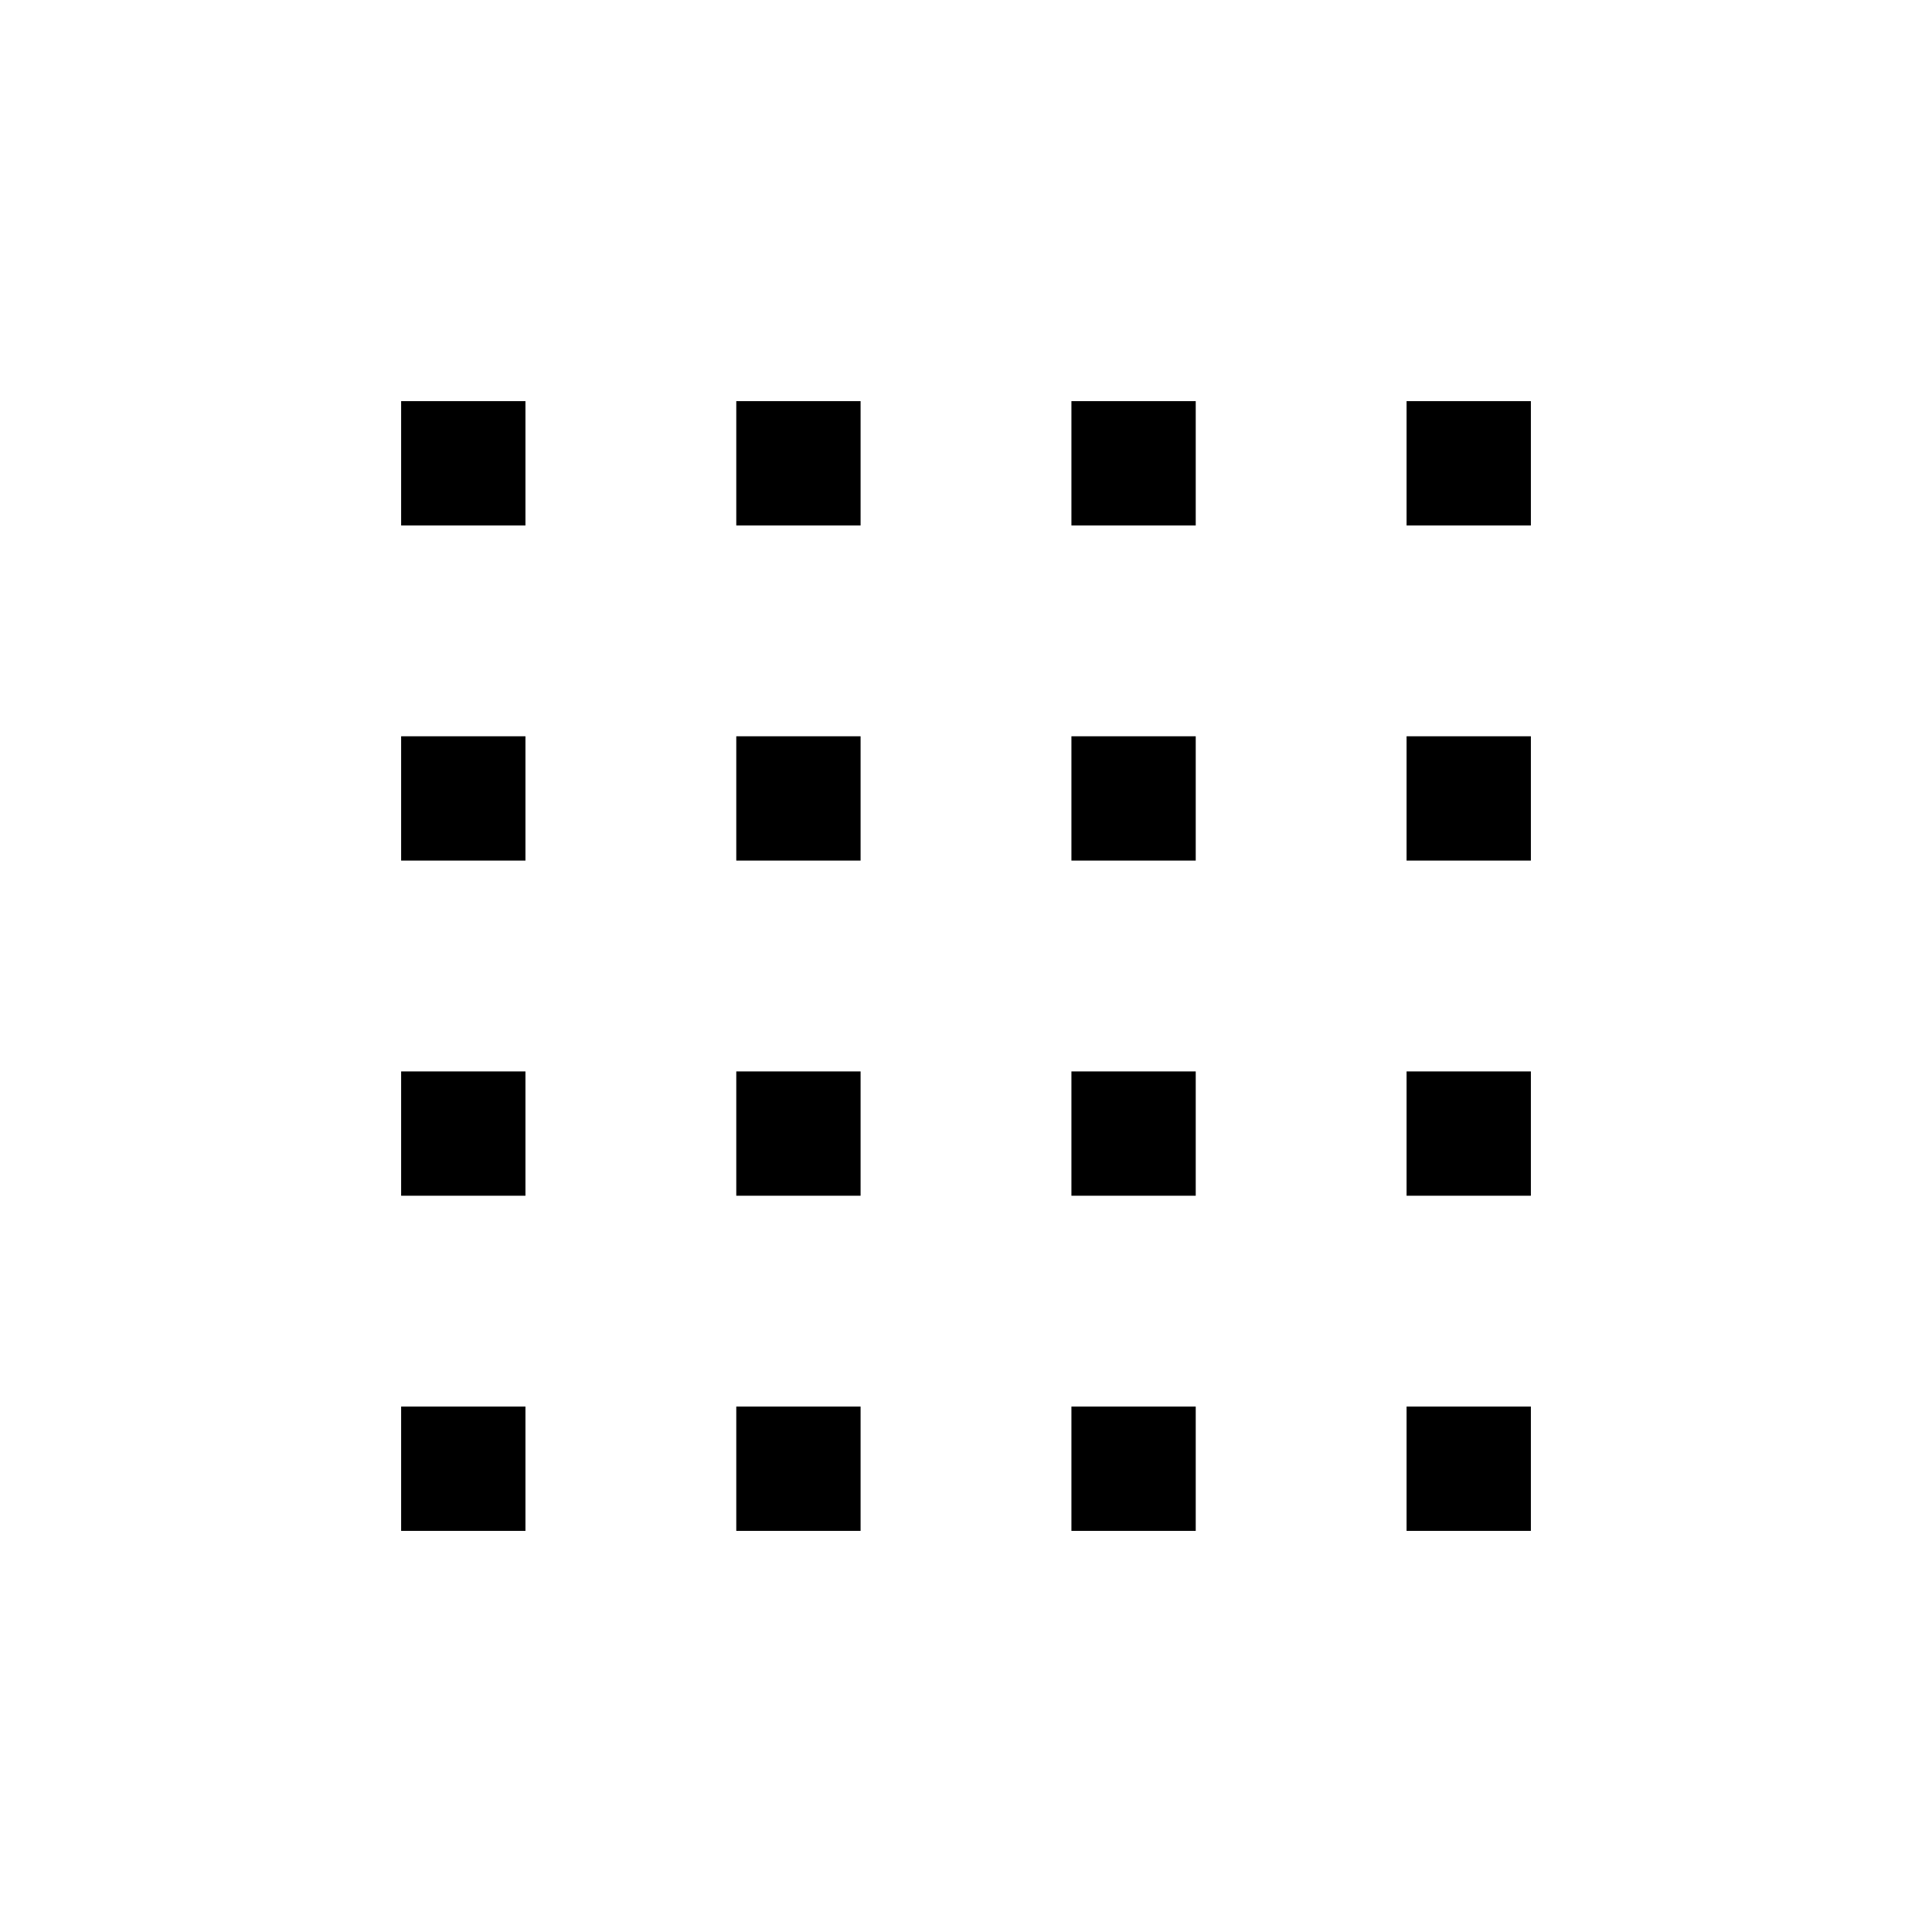
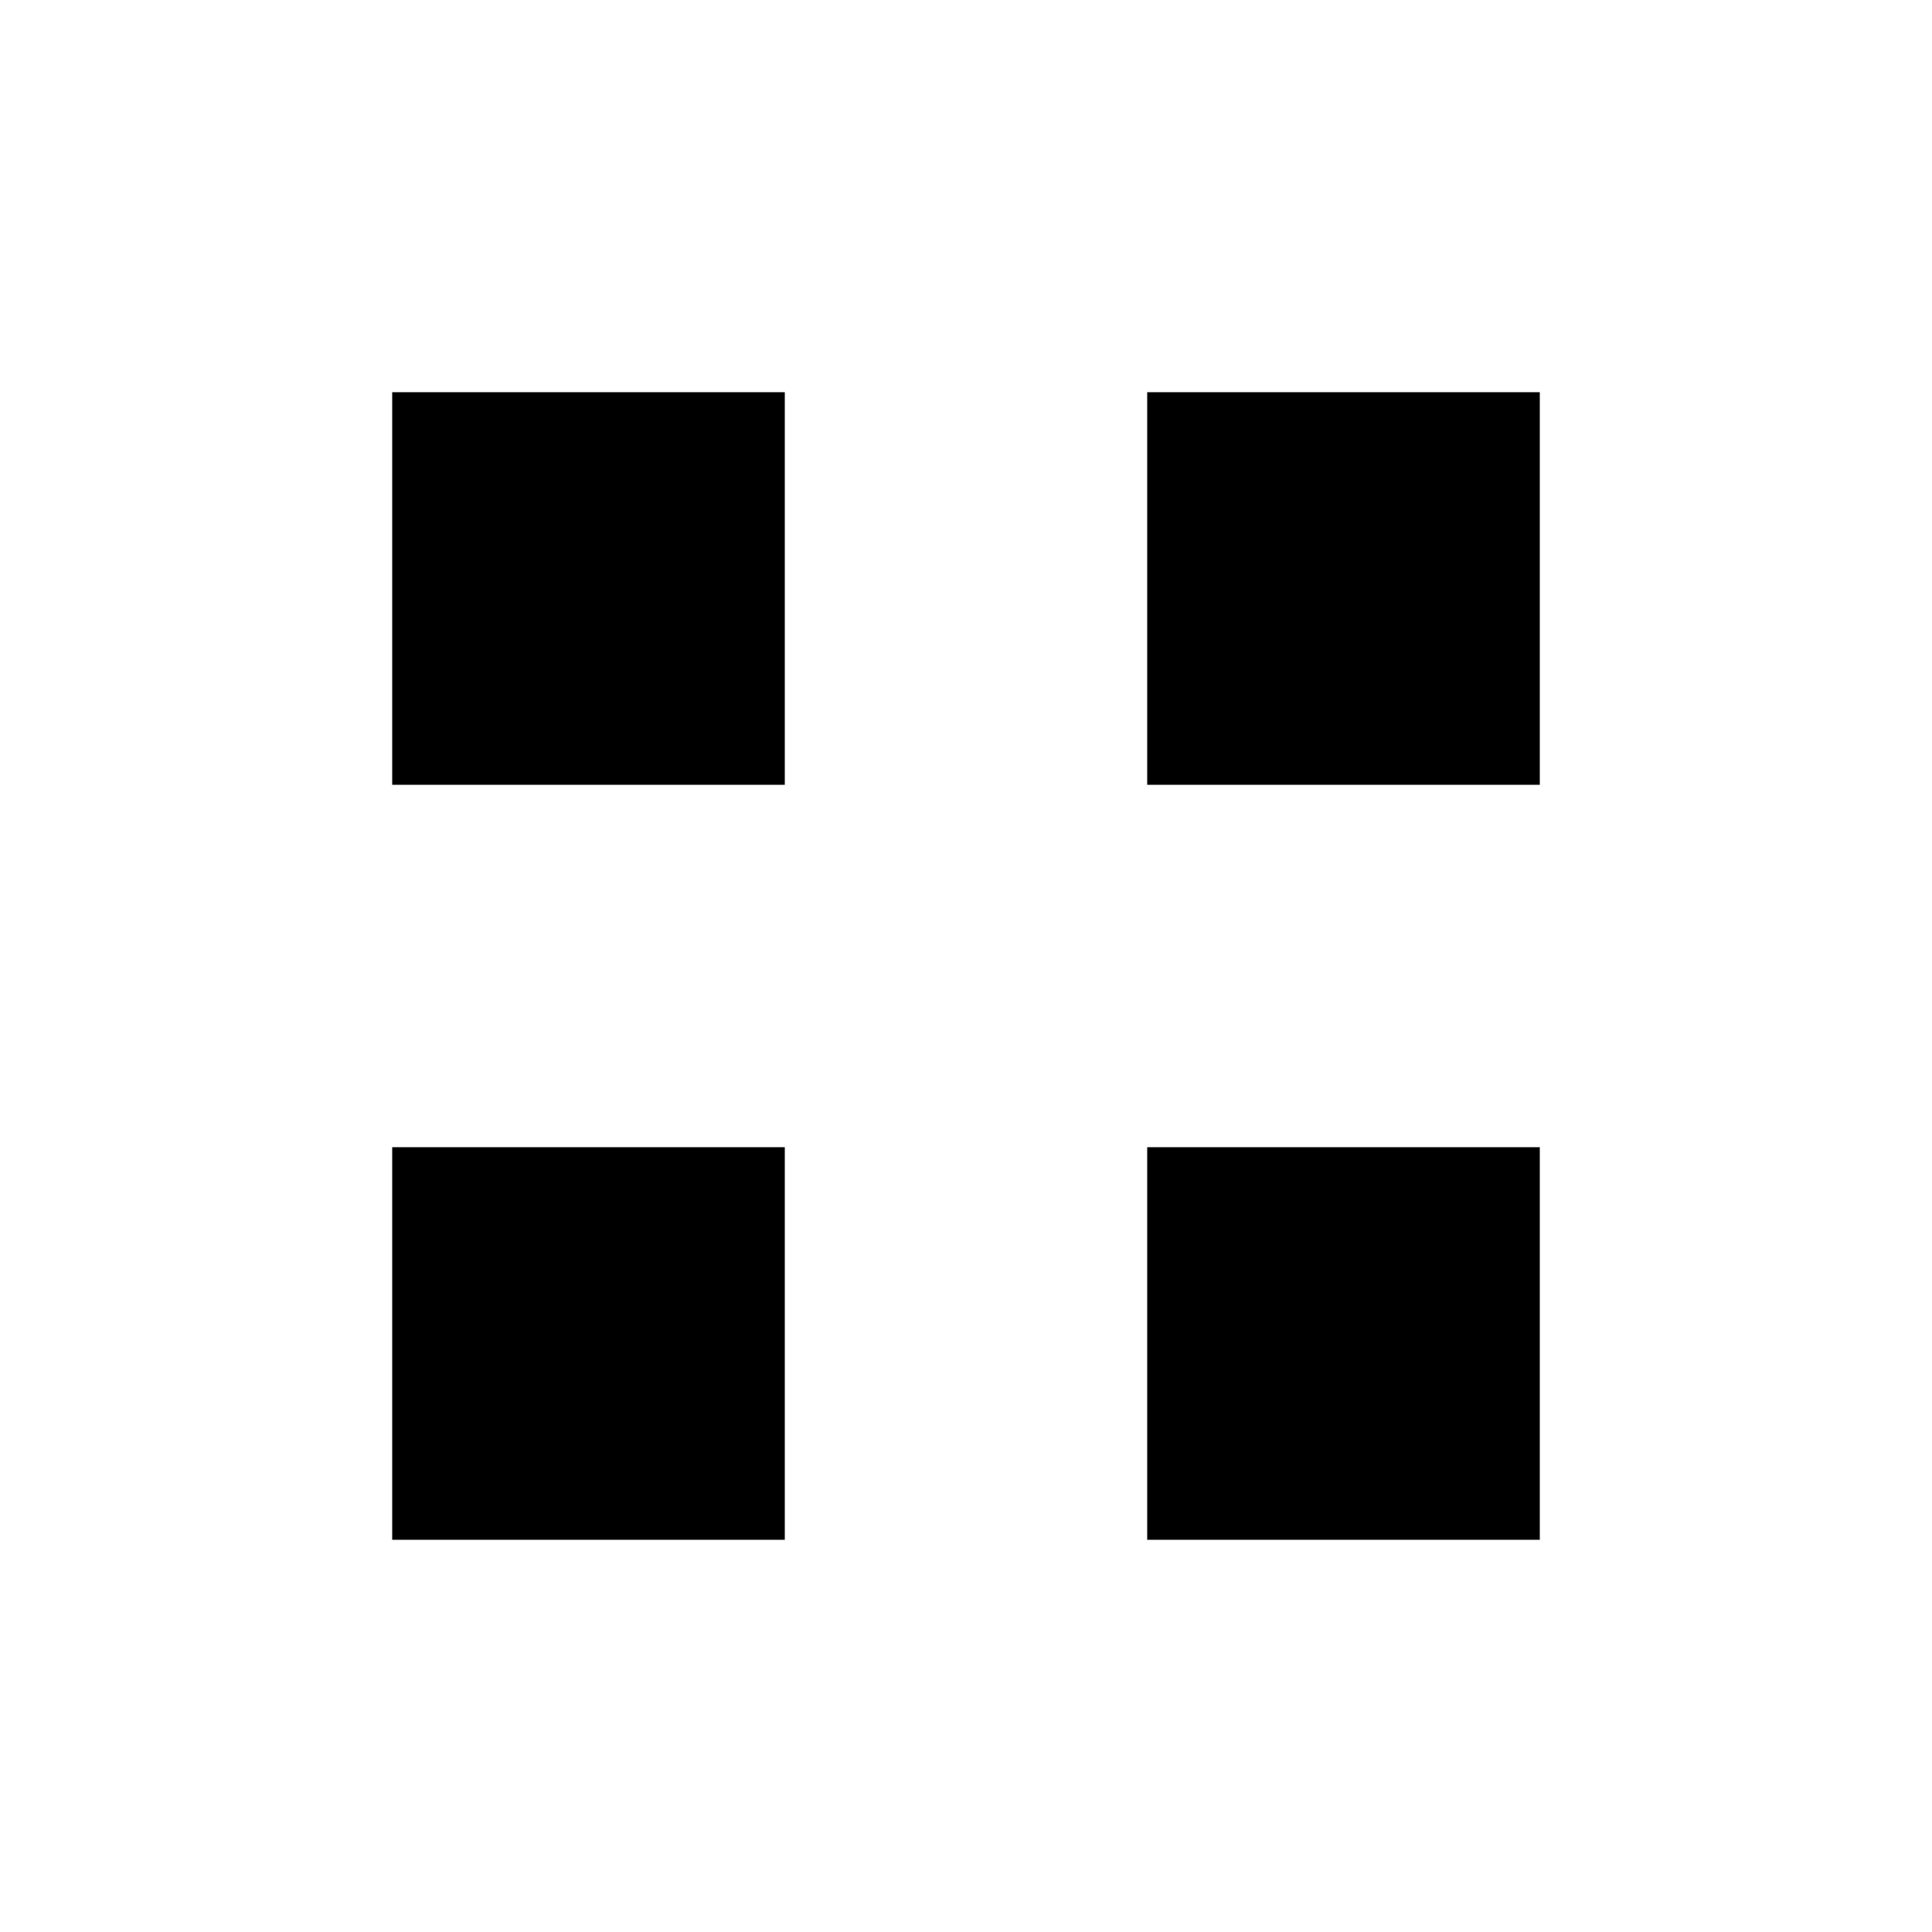
- <svg xmlns="http://www.w3.org/2000/svg" width="512" height="512" viewBox="-95.117 -95.117 190.233 190.233">
-   <rect x="-95.117" y="-95.117" width="190.233" height="190.233" fill="#fff" />
-   <g transform="scale(1)">
-     <path d="M6.12,-6.12L6.12,6.12L-6.12,6.12L-6.12,-6.12Z" fill="#000" transform="translate(49.50,-49.50) rotate(90.0)" />
-     <path d="M6.12,-6.12L6.12,6.12L-6.12,6.12L-6.12,-6.12Z" fill="#000" transform="translate(49.50,-16.50) rotate(90.0)" />
-     <path d="M6.12,-6.12L6.12,6.12L-6.12,6.12L-6.12,-6.12Z" fill="#000" transform="translate(49.50,16.50) rotate(90.0)" />
-     <path d="M6.12,-6.12L6.12,6.12L-6.12,6.12L-6.12,-6.12Z" fill="#000" transform="translate(49.50,49.50) rotate(90.0)" />
-     <path d="M6.12,-6.12L6.12,6.12L-6.12,6.12L-6.12,-6.12Z" fill="#000" transform="translate(16.50,49.50) rotate(90.0)" />
-     <path d="M6.12,-6.12L6.12,6.12L-6.12,6.12L-6.12,-6.12Z" fill="#000" transform="translate(-16.50,49.50) rotate(90.0)" />
-     <path d="M6.12,-6.12L6.12,6.12L-6.12,6.12L-6.12,-6.12Z" fill="#000" transform="translate(-49.50,49.50) rotate(90.0)" />
-     <path d="M6.12,-6.12L6.12,6.12L-6.12,6.12L-6.12,-6.12Z" fill="#000" transform="translate(-49.50,16.50) rotate(90.0)" />
-     <path d="M6.12,-6.12L6.12,6.12L-6.12,6.12L-6.12,-6.12Z" fill="#000" transform="translate(-49.50,-16.50) rotate(90.0)" />
-     <path d="M6.12,-6.12L6.12,6.12L-6.12,6.12L-6.12,-6.12Z" fill="#000" transform="translate(-49.50,-49.50) rotate(90.0)" />
-     <path d="M6.12,-6.12L6.12,6.12L-6.12,6.12L-6.12,-6.12Z" fill="#000" transform="translate(-16.50,-49.50) rotate(90.0)" />
-     <path d="M6.12,-6.12L6.12,6.12L-6.12,6.12L-6.12,-6.12Z" fill="#000" transform="translate(16.50,-49.50) rotate(90.0)" />
-     <path d="M6.12,-6.12L6.12,6.12L-6.12,6.12L-6.12,-6.12Z" fill="#000" transform="translate(-16.50,-16.50) rotate(90.0)" />
-     <path d="M6.12,-6.12L6.12,6.12L-6.12,6.12L-6.12,-6.12Z" fill="#000" transform="translate(-16.50,16.50) rotate(90.0)" />
-     <path d="M6.12,-6.12L6.12,6.12L-6.12,6.12L-6.12,-6.12Z" fill="#000" transform="translate(16.50,-16.50) rotate(90.0)" />
-     <path d="M6.12,-6.12L6.12,6.12L-6.12,6.12L-6.12,-6.12Z" fill="#000" transform="translate(16.50,16.50) rotate(90.0)" />
-   </g>
+ <svg xmlns="http://www.w3.org/2000/svg" width="512" height="512" viewBox="-98.141 -98.141 196.283 196.283">
+   <rect x="-98.141" y="-98.141" width="196.283" height="196.283" fill="#ffffff" />
+   <polygon points="58.296,-58.296 58.296,-18.409 18.409,-18.409 18.409,-58.296" fill="#000000" />
+   <polygon points="58.296,18.409 58.296,58.296 18.409,58.296 18.409,18.409" fill="#000000" />
+   <polygon points="-18.409,18.409 -18.409,58.296 -58.296,58.296 -58.296,18.409" fill="#000000" />
+   <polygon points="-18.409,-58.296 -18.409,-18.409 -58.296,-18.409 -58.296,-58.296" fill="#000000" />
</svg>
